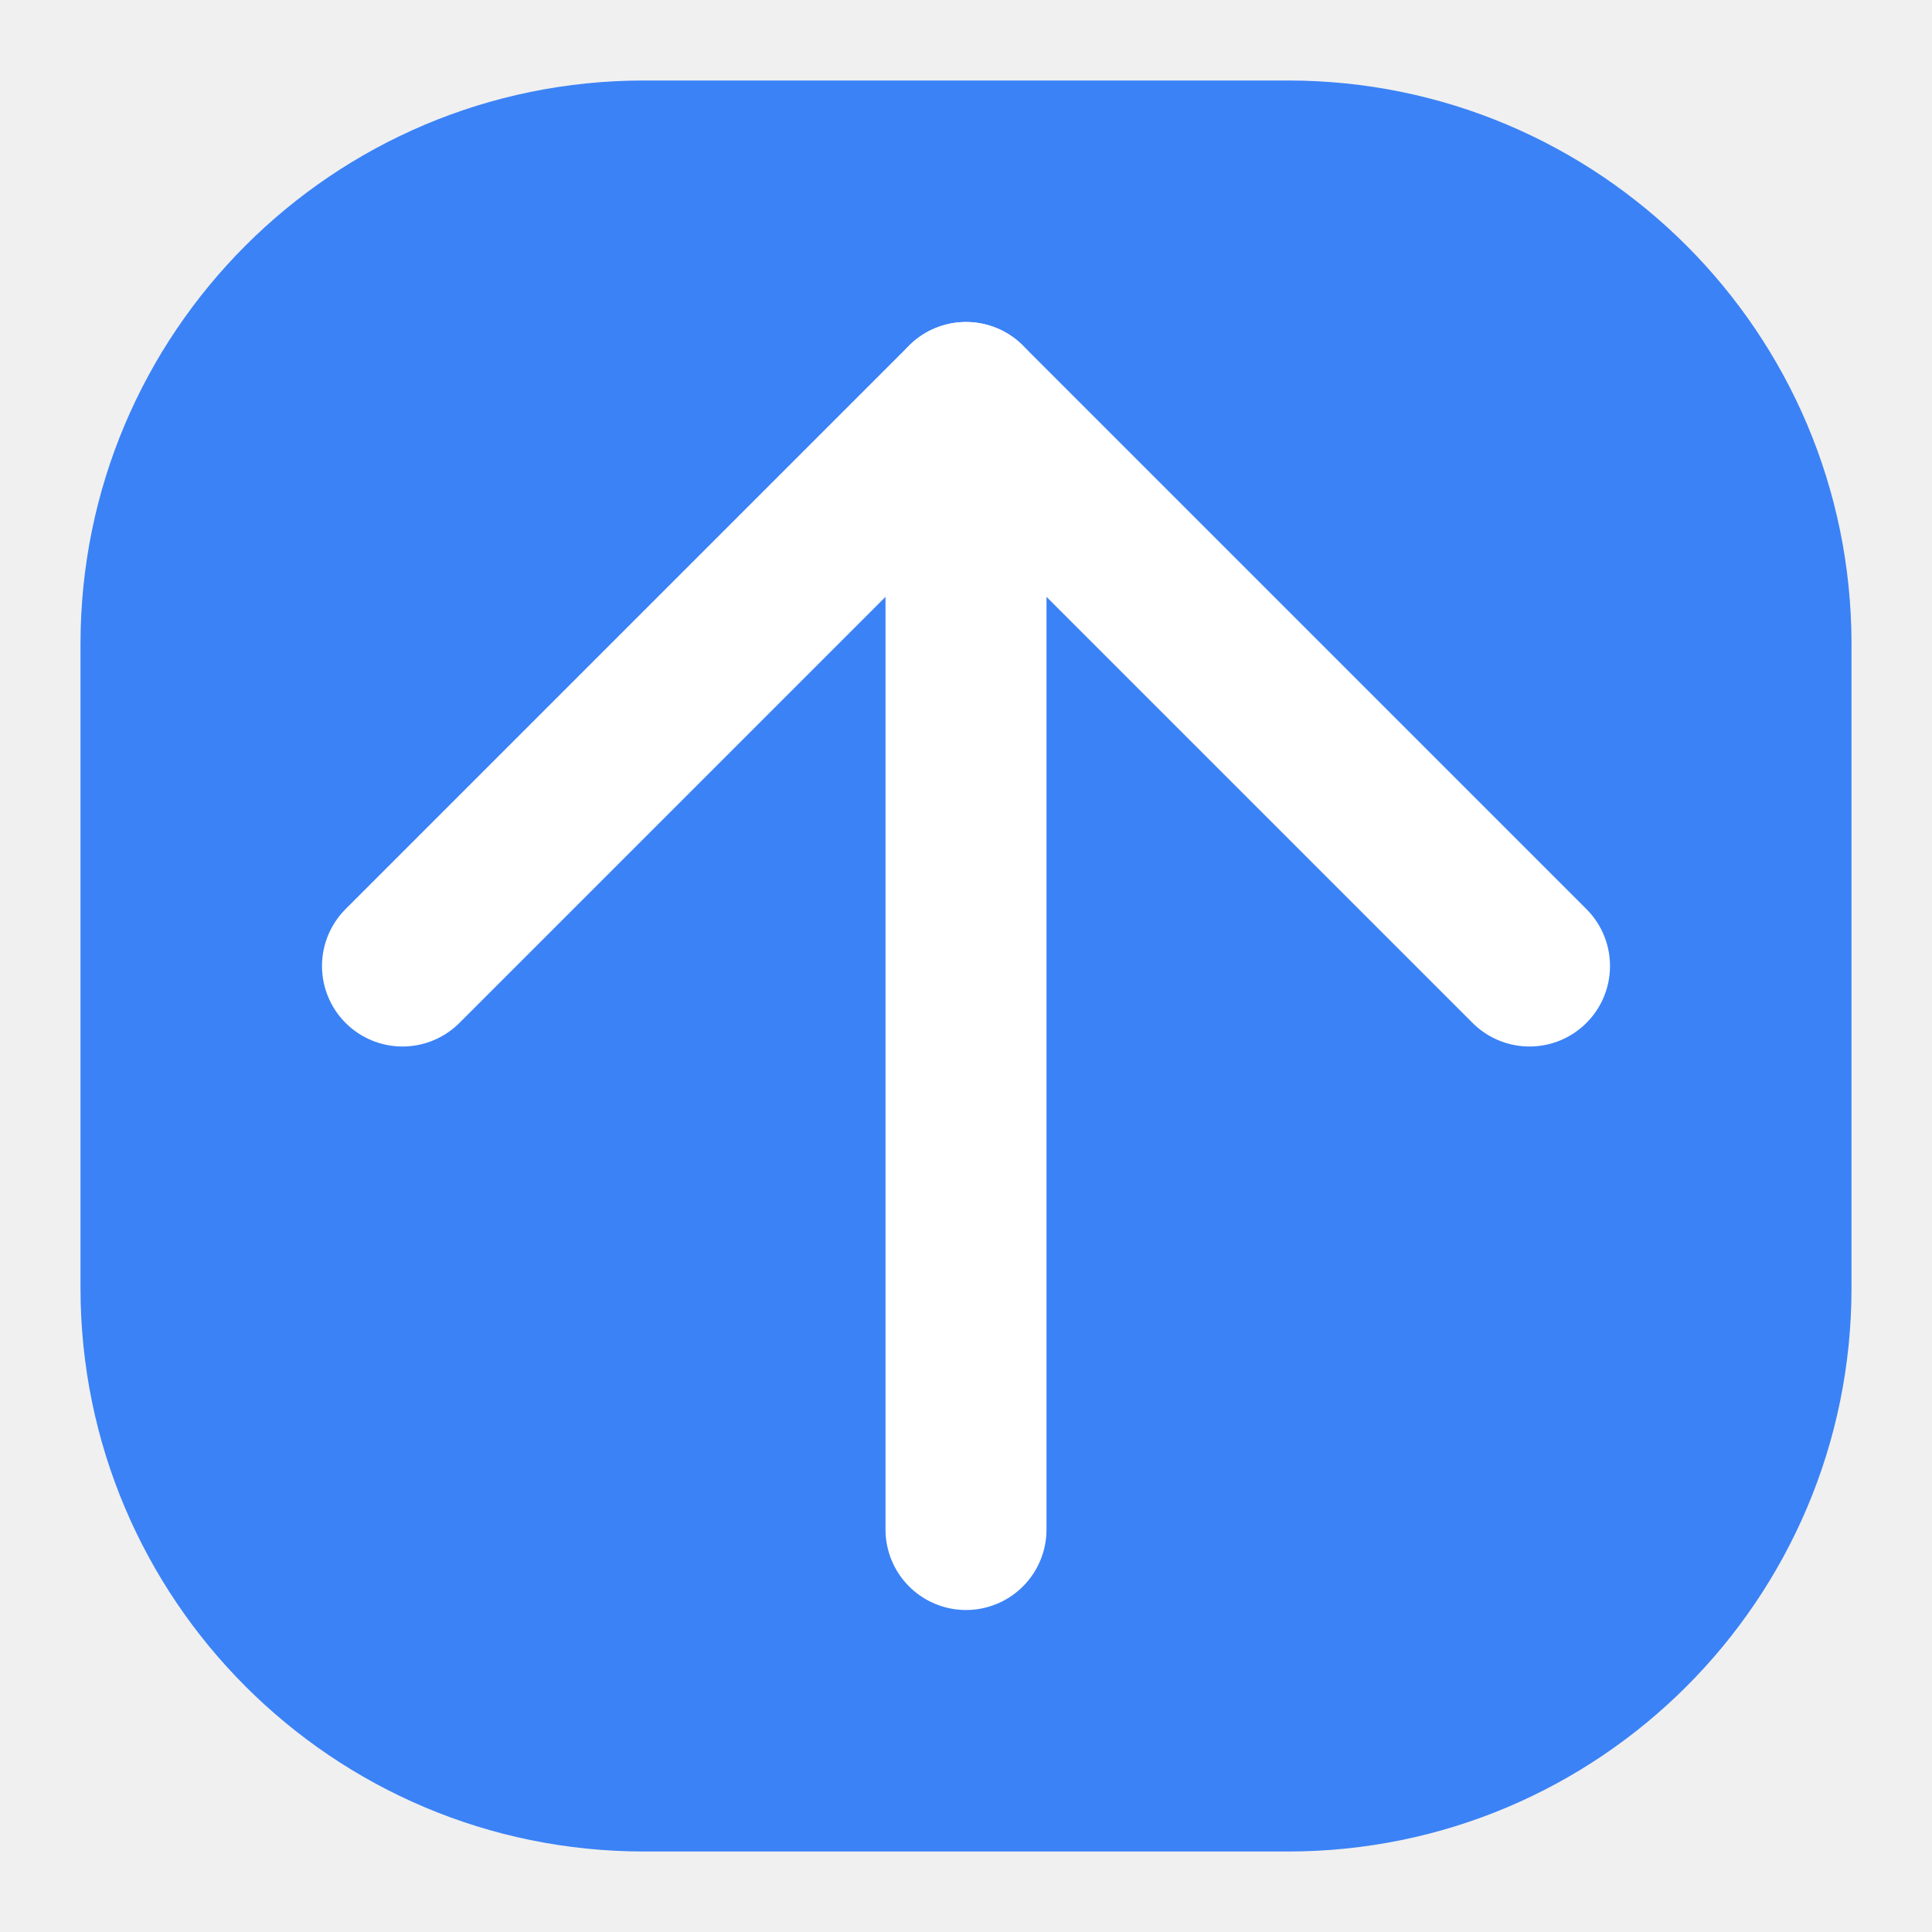
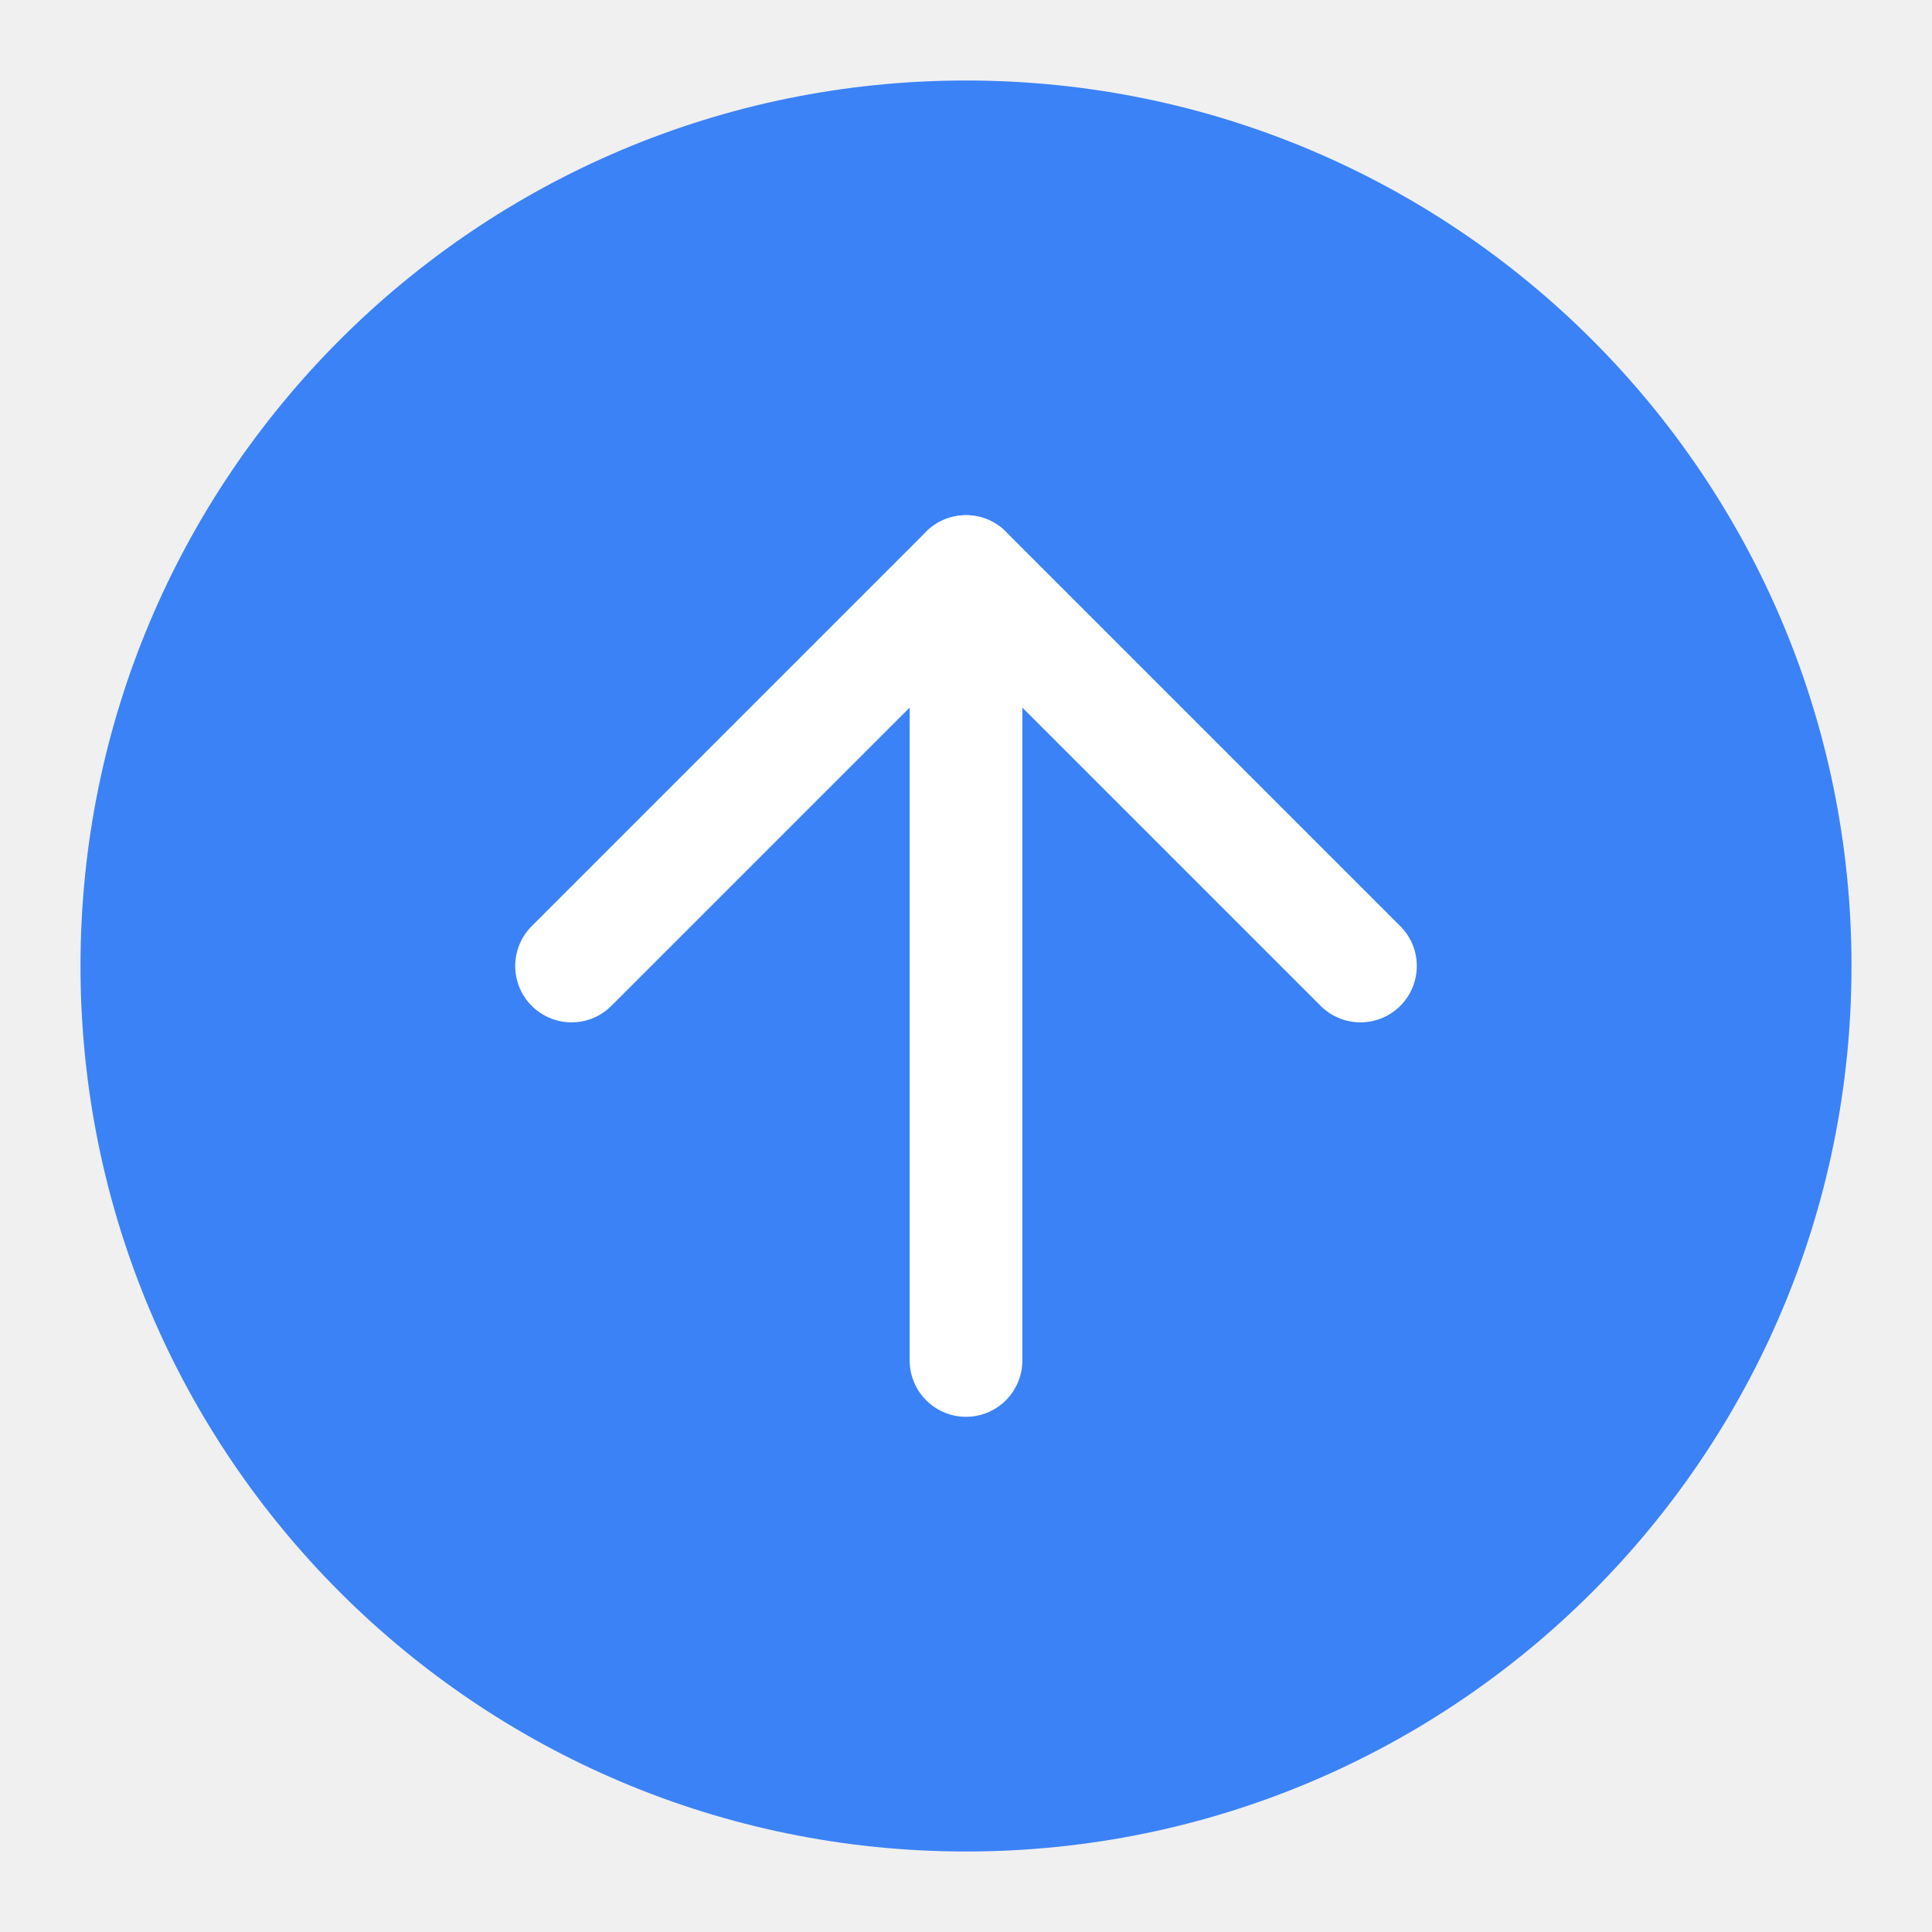
<svg xmlns="http://www.w3.org/2000/svg" width="24" height="24" viewBox="0 0 24 24" fill="none" stroke="#ffffff" stroke-width="2" stroke-linecap="round" stroke-linejoin="round">
-   <rect x="1" y="1" width="22" height="22" rx="7" fill="#3b82f6" stroke="none" />
-   <path d="m5 12 7-7 7 7" />
-   <path d="M12 19V5" />
+   <circle cx="12" cy="12" r="11" fill="#3b82f6" stroke="none" />
+   <g transform="translate(12 12) scale(0.7) translate(-12 -12)">
+     <path d="m5 12 7-7 7 7" />
+     <path d="M12 19V5" />
+   </g>
</svg>
